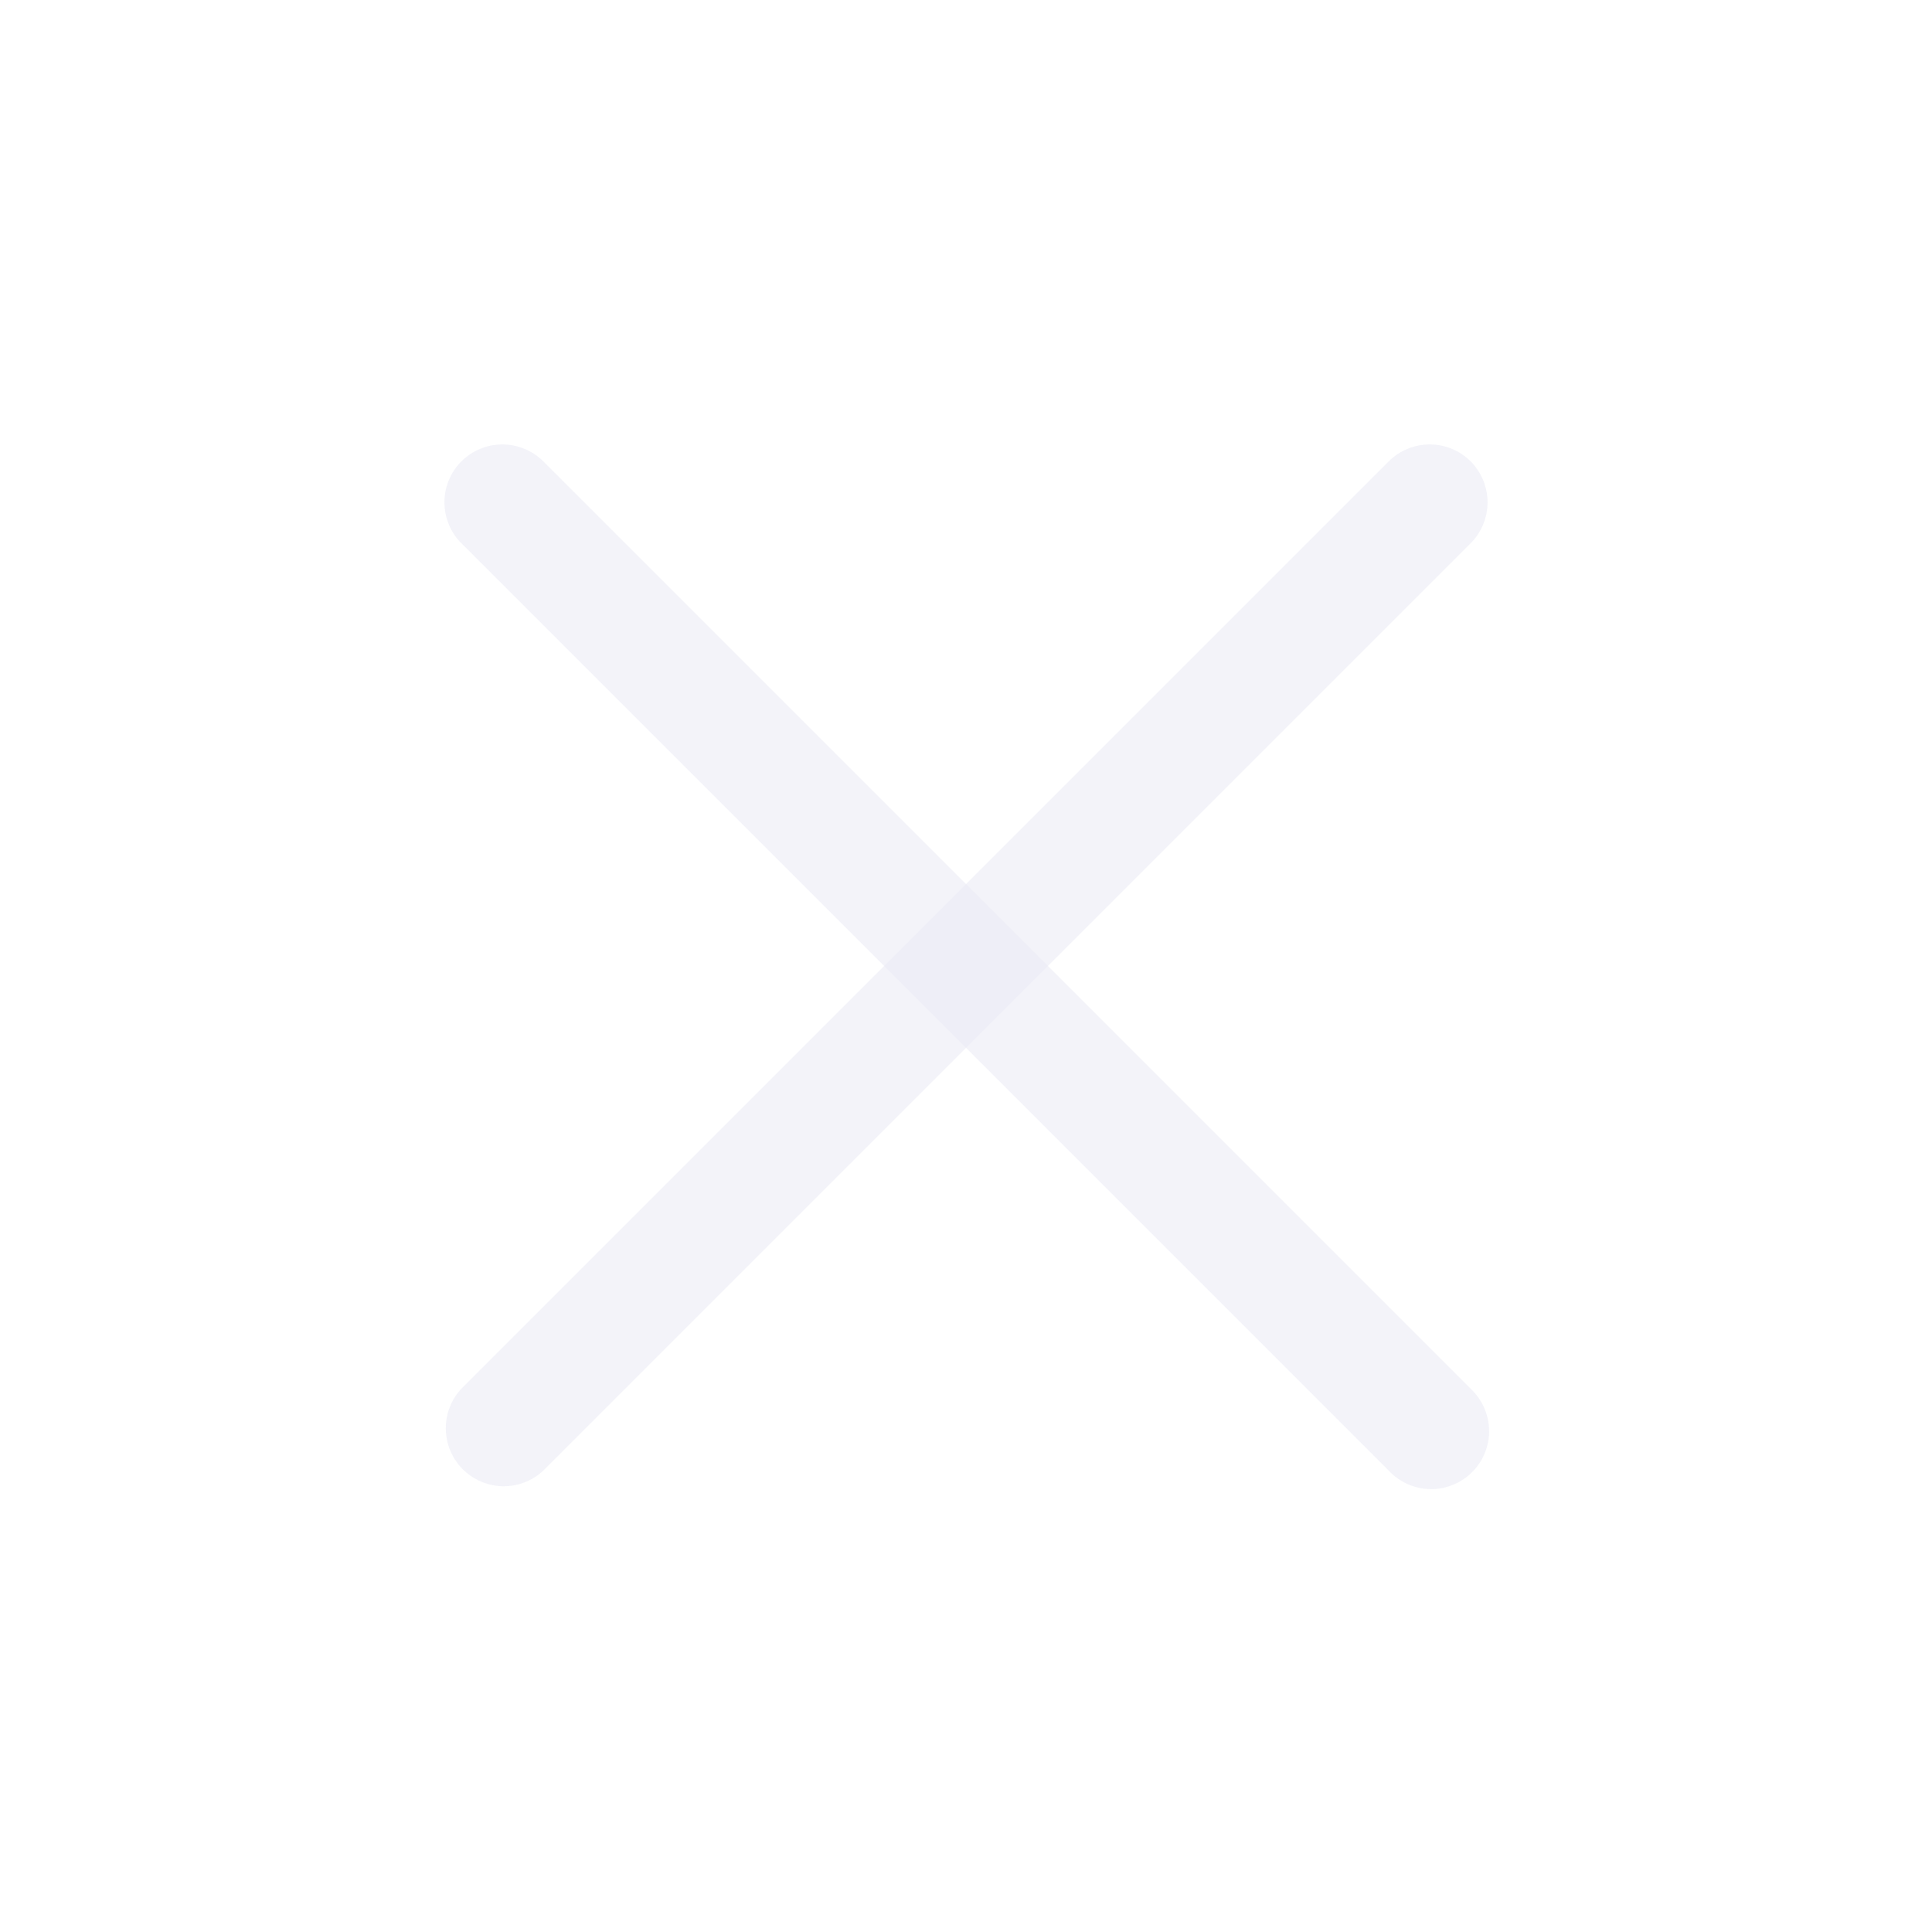
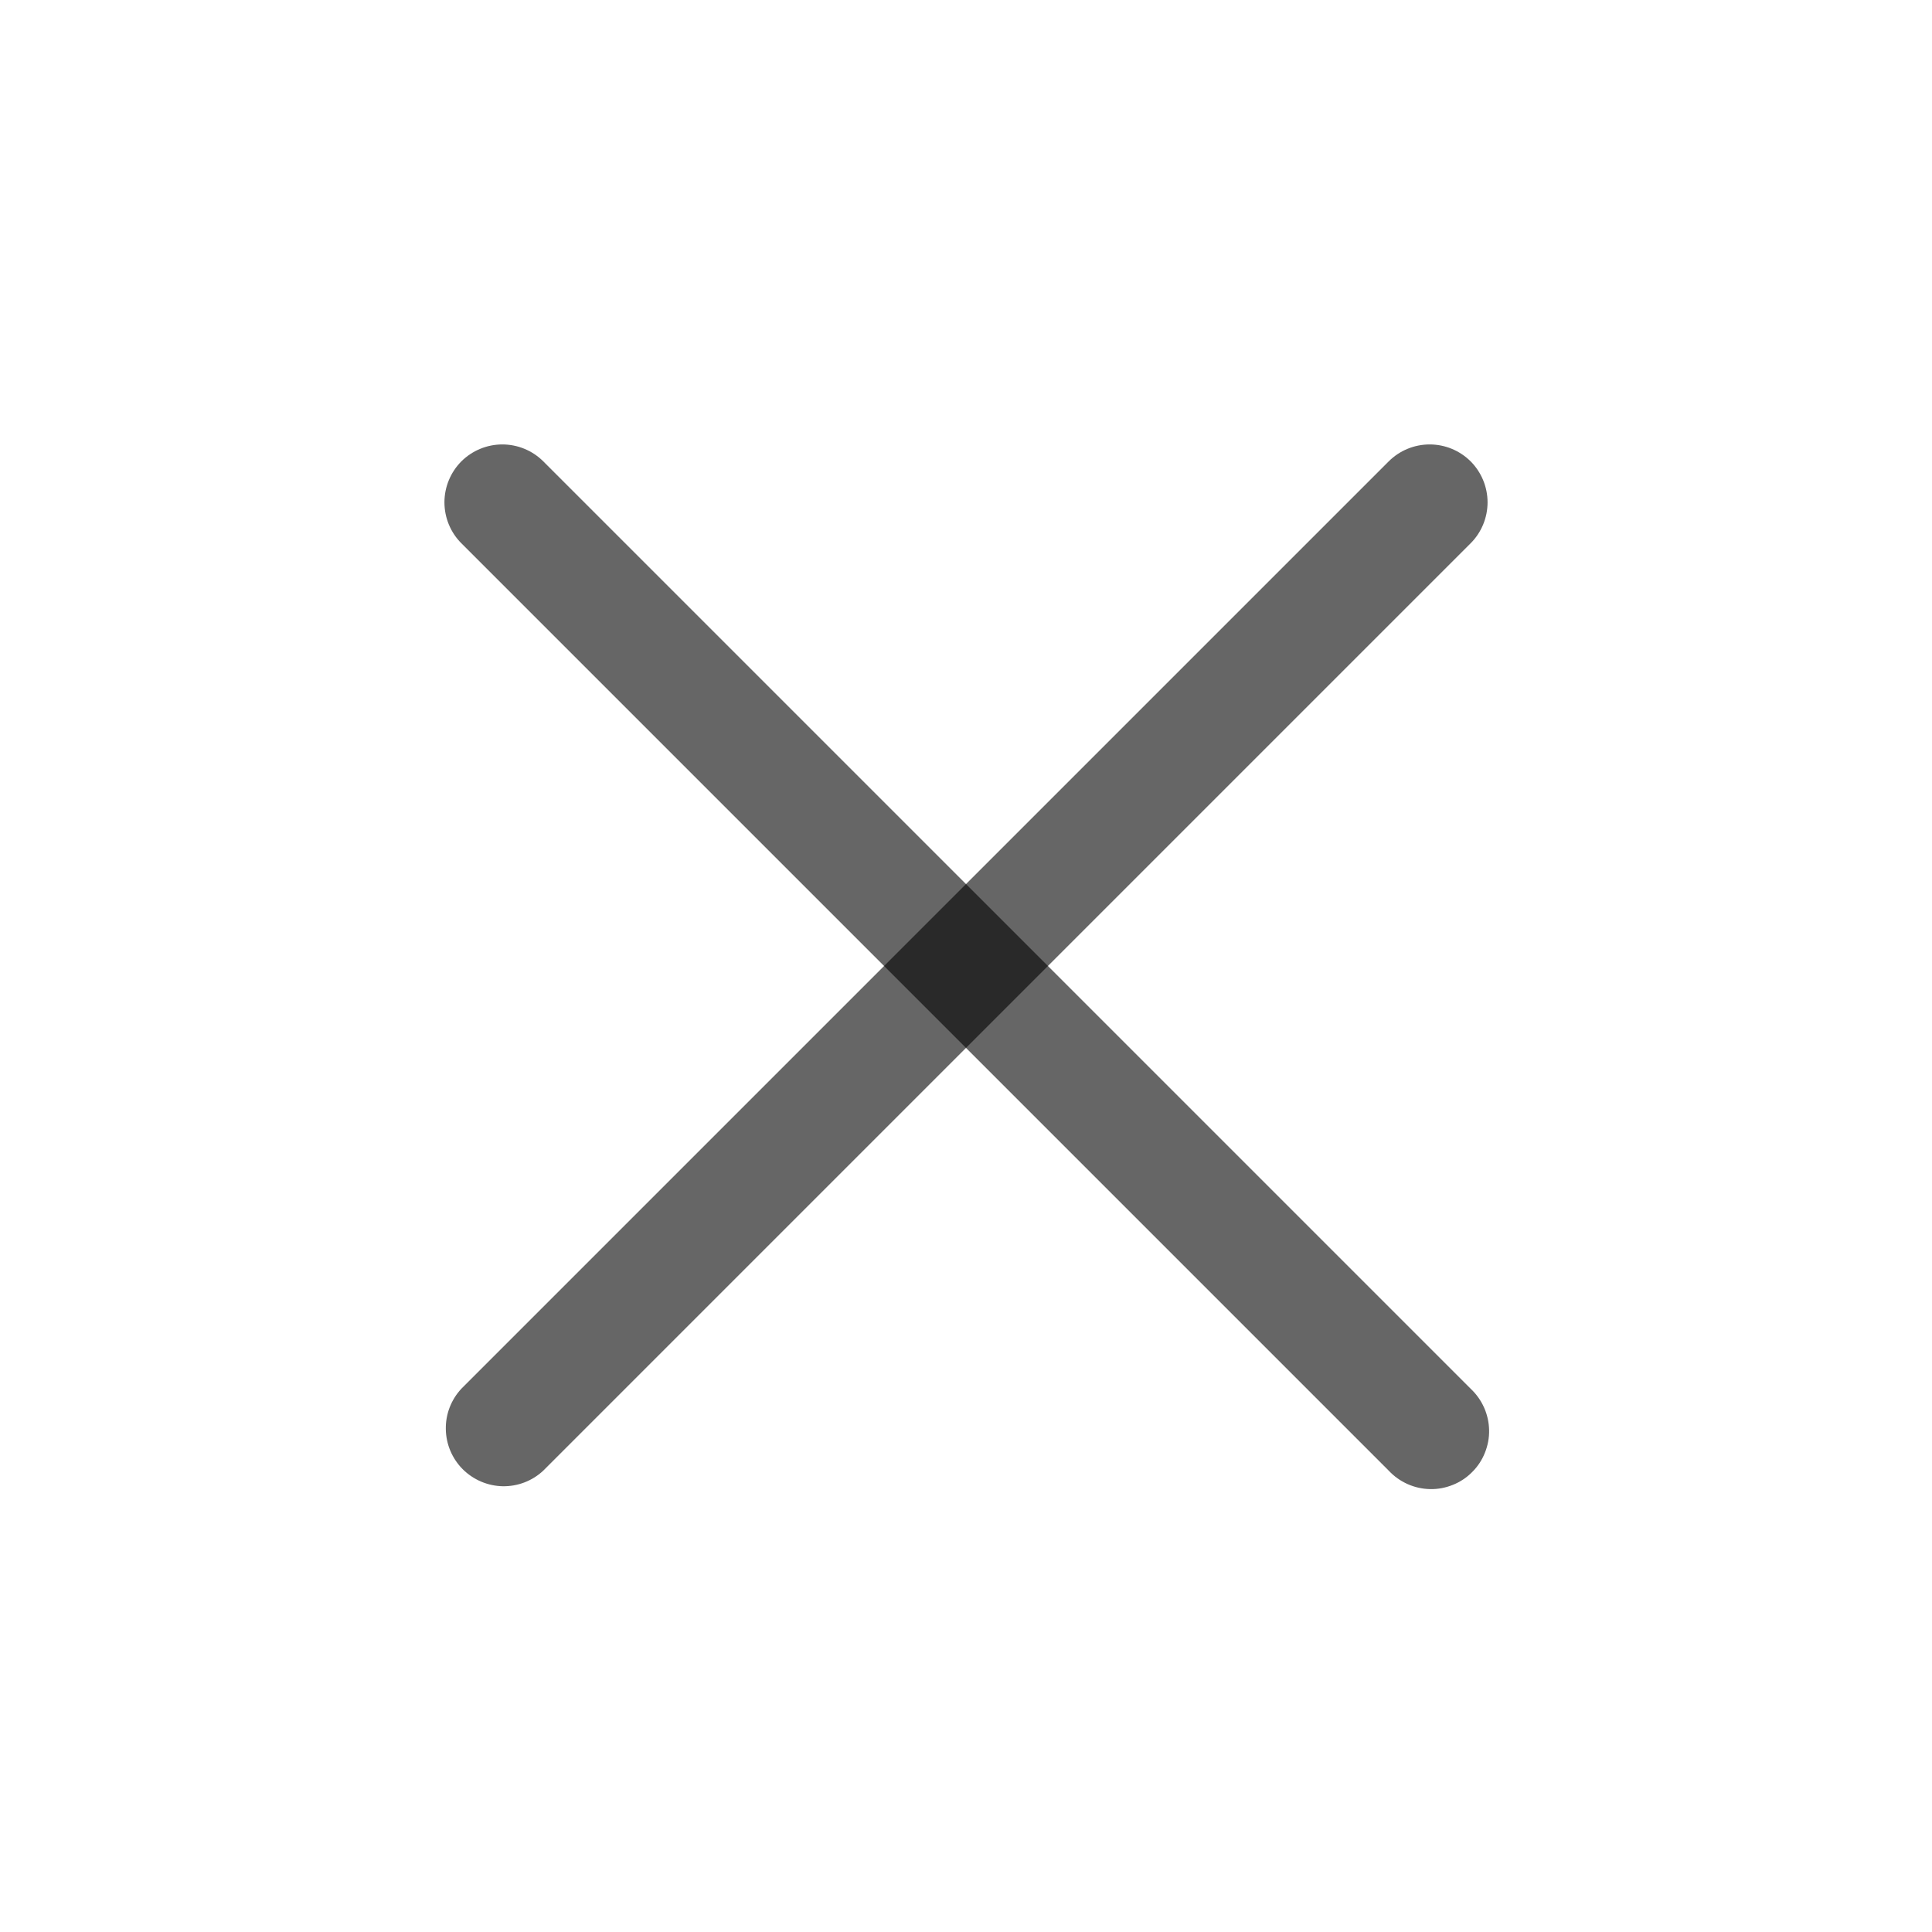
- <svg xmlns="http://www.w3.org/2000/svg" width="25" height="25" viewBox="0 0 25 25" fill="none">
-   <path fill-rule="evenodd" clip-rule="evenodd" d="M5.97 5.97C6.111 5.83 6.302 5.751 6.5 5.751C6.699 5.751 6.89 5.83 7.03 5.97L19.03 17.97C19.104 18.039 19.163 18.122 19.204 18.214C19.245 18.306 19.267 18.405 19.269 18.506C19.271 18.607 19.252 18.706 19.214 18.8C19.177 18.893 19.121 18.978 19.049 19.049C18.978 19.121 18.893 19.177 18.8 19.214C18.706 19.252 18.607 19.271 18.506 19.269C18.405 19.267 18.306 19.245 18.214 19.204C18.122 19.163 18.039 19.104 17.97 19.03L5.97 7.03C5.83 6.89 5.751 6.699 5.751 6.5C5.751 6.302 5.83 6.111 5.97 5.97Z" fill="#EBEBF5" fill-opacity="0.6" />
-   <path fill-rule="evenodd" clip-rule="evenodd" d="M19.03 5.97C19.17 6.111 19.249 6.302 19.249 6.5C19.249 6.699 19.17 6.89 19.03 7.03L7.03 19.03C6.888 19.163 6.7 19.235 6.505 19.232C6.311 19.228 6.126 19.149 5.988 19.012C5.851 18.875 5.772 18.689 5.769 18.495C5.765 18.3 5.837 18.113 5.97 17.97L17.97 5.97C18.11 5.83 18.301 5.751 18.5 5.751C18.699 5.751 18.889 5.83 19.03 5.97Z" fill="#EBEBF5" fill-opacity="0.6" />
+ <svg xmlns="http://www.w3.org/2000/svg" width="25" height="25" viewBox="0 0 25 25" fill="currentColor">
+   <path fill-rule="evenodd" clip-rule="evenodd" d="M5.97 5.97C6.111 5.83 6.302 5.751 6.5 5.751C6.699 5.751 6.89 5.83 7.03 5.97L19.03 17.97C19.104 18.039 19.163 18.122 19.204 18.214C19.245 18.306 19.267 18.405 19.269 18.506C19.271 18.607 19.252 18.706 19.214 18.8C19.177 18.893 19.121 18.978 19.049 19.049C18.978 19.121 18.893 19.177 18.8 19.214C18.706 19.252 18.607 19.271 18.506 19.269C18.405 19.267 18.306 19.245 18.214 19.204C18.122 19.163 18.039 19.104 17.97 19.03L5.97 7.03C5.83 6.89 5.751 6.699 5.751 6.5C5.751 6.302 5.83 6.111 5.97 5.97Z" fill="currentColor" fill-opacity="0.6" />
+   <path fill-rule="evenodd" clip-rule="evenodd" d="M19.03 5.97C19.17 6.111 19.249 6.302 19.249 6.5C19.249 6.699 19.17 6.89 19.03 7.03L7.03 19.03C6.888 19.163 6.7 19.235 6.505 19.232C6.311 19.228 6.126 19.149 5.988 19.012C5.851 18.875 5.772 18.689 5.769 18.495C5.765 18.3 5.837 18.113 5.97 17.97L17.97 5.97C18.11 5.83 18.301 5.751 18.5 5.751C18.699 5.751 18.889 5.83 19.03 5.97Z" fill="currentColor" fill-opacity="0.6" />
</svg>
